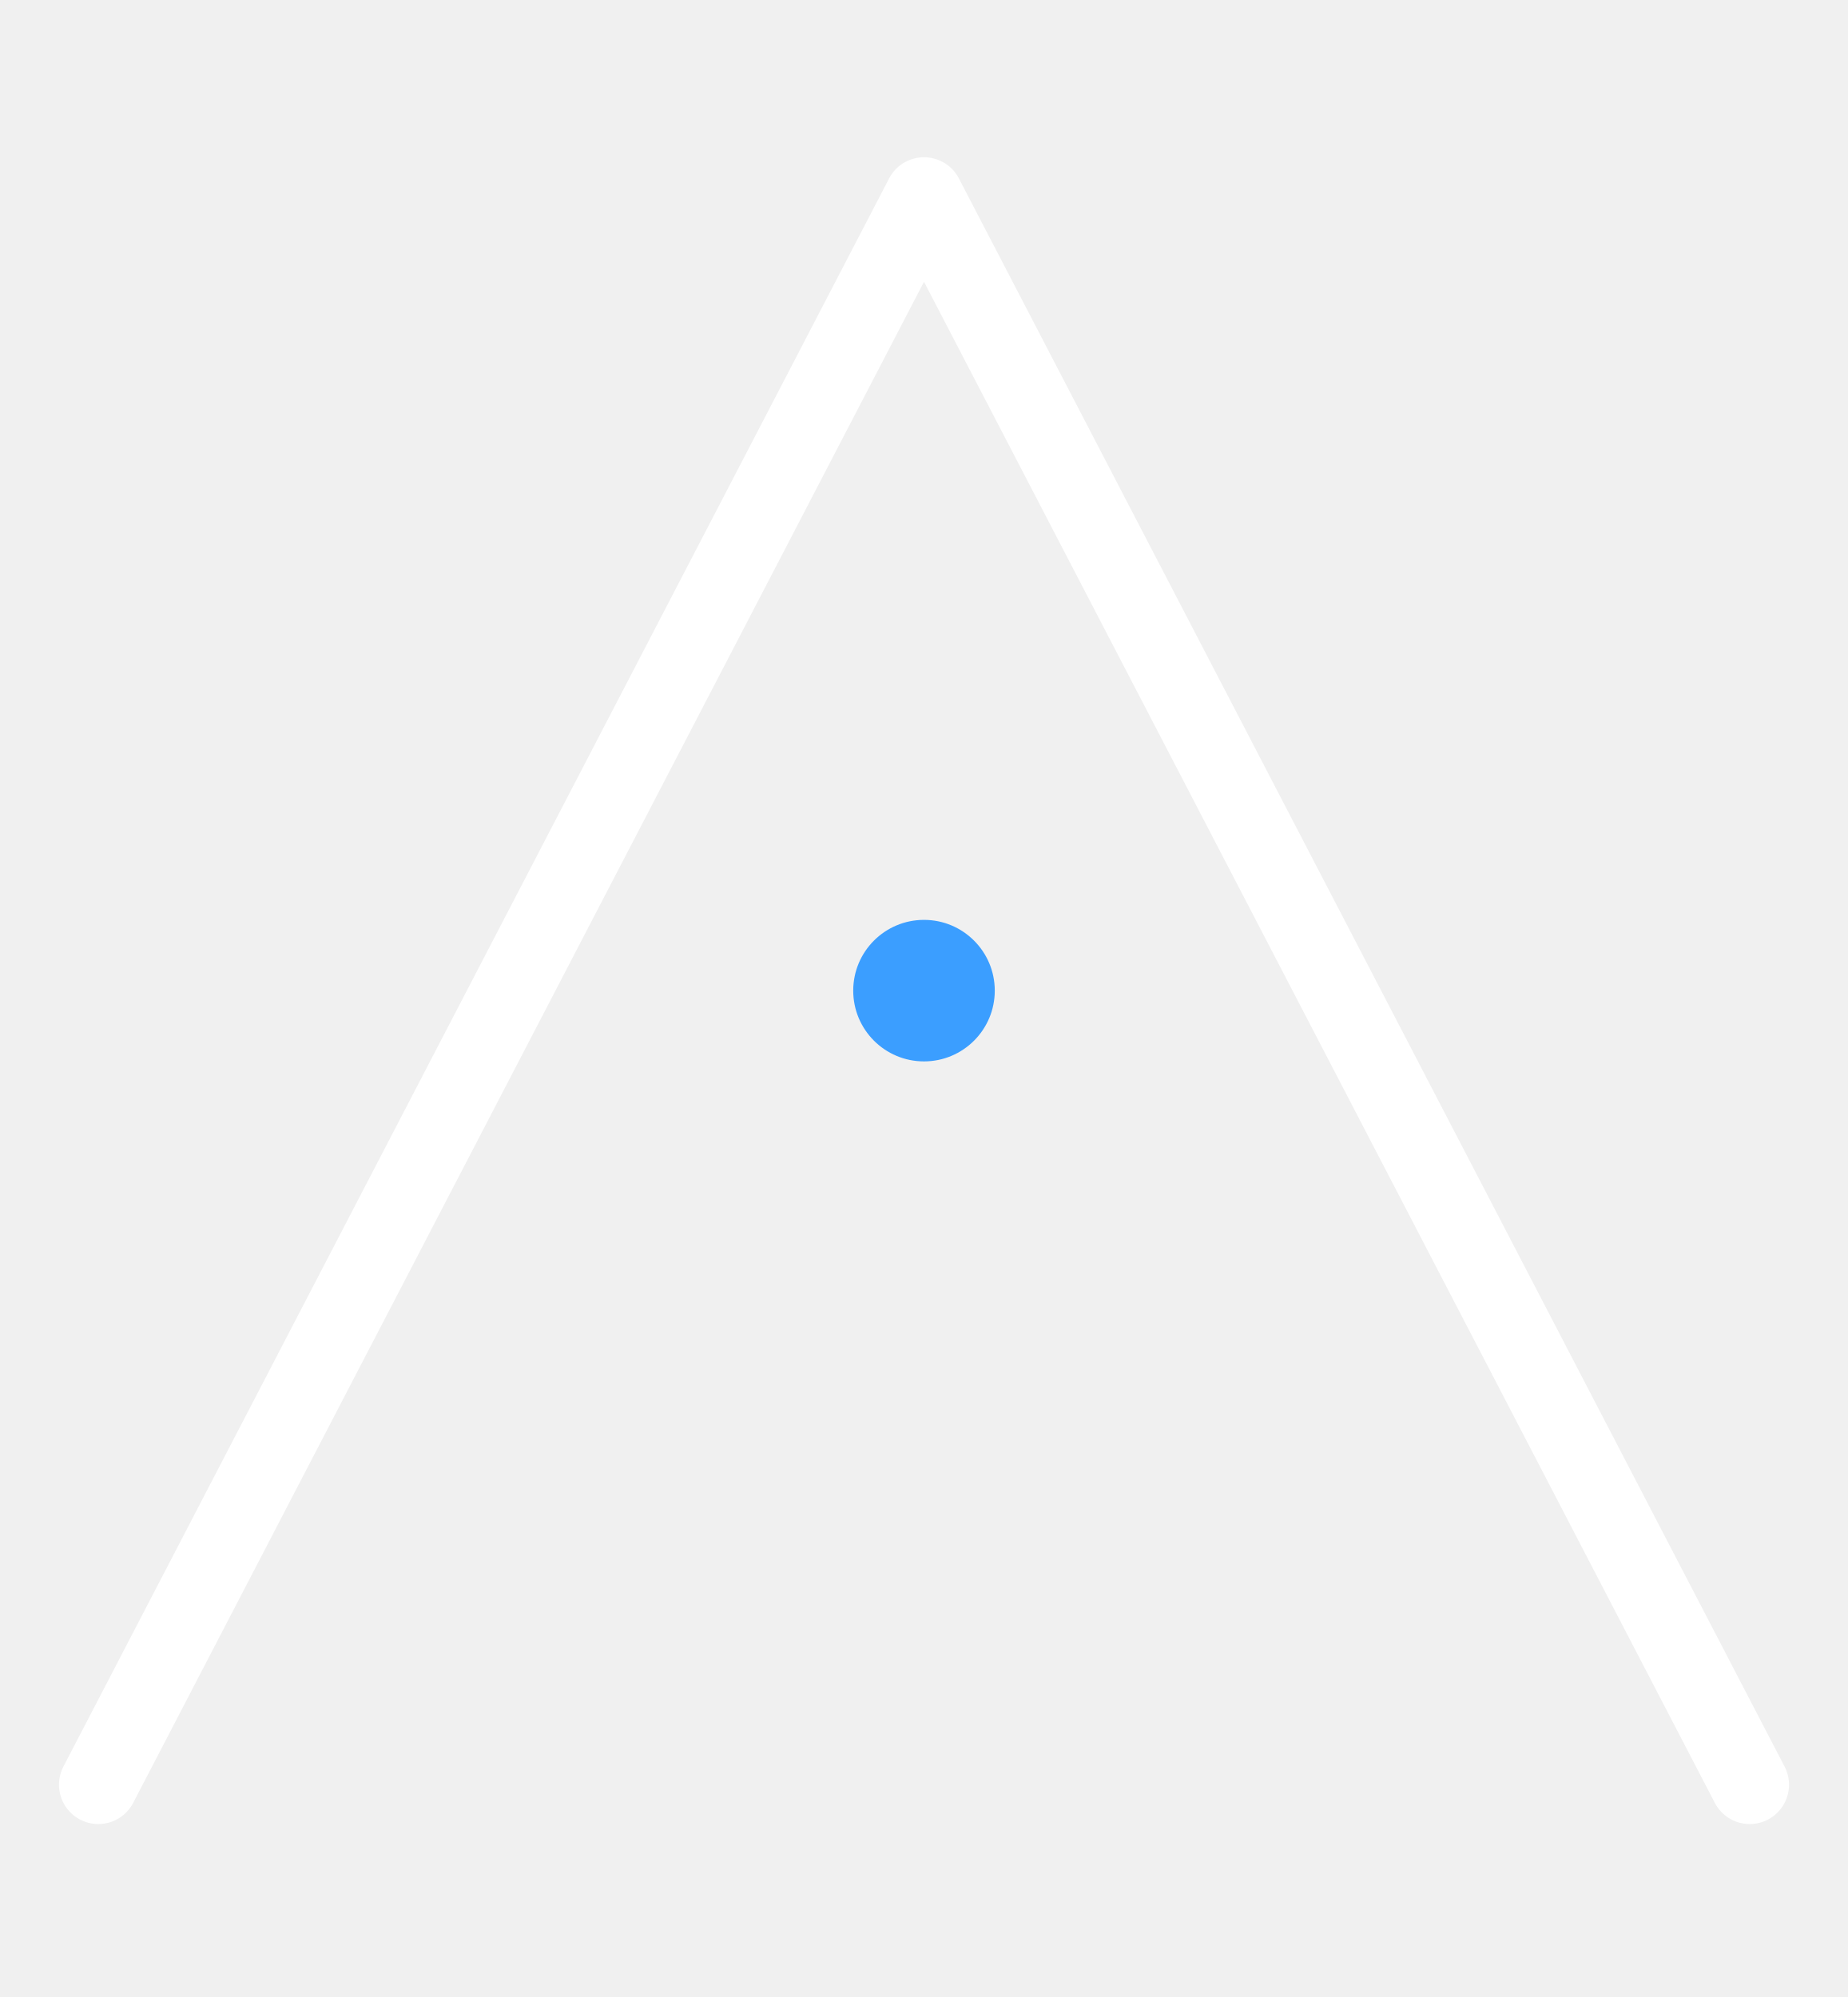
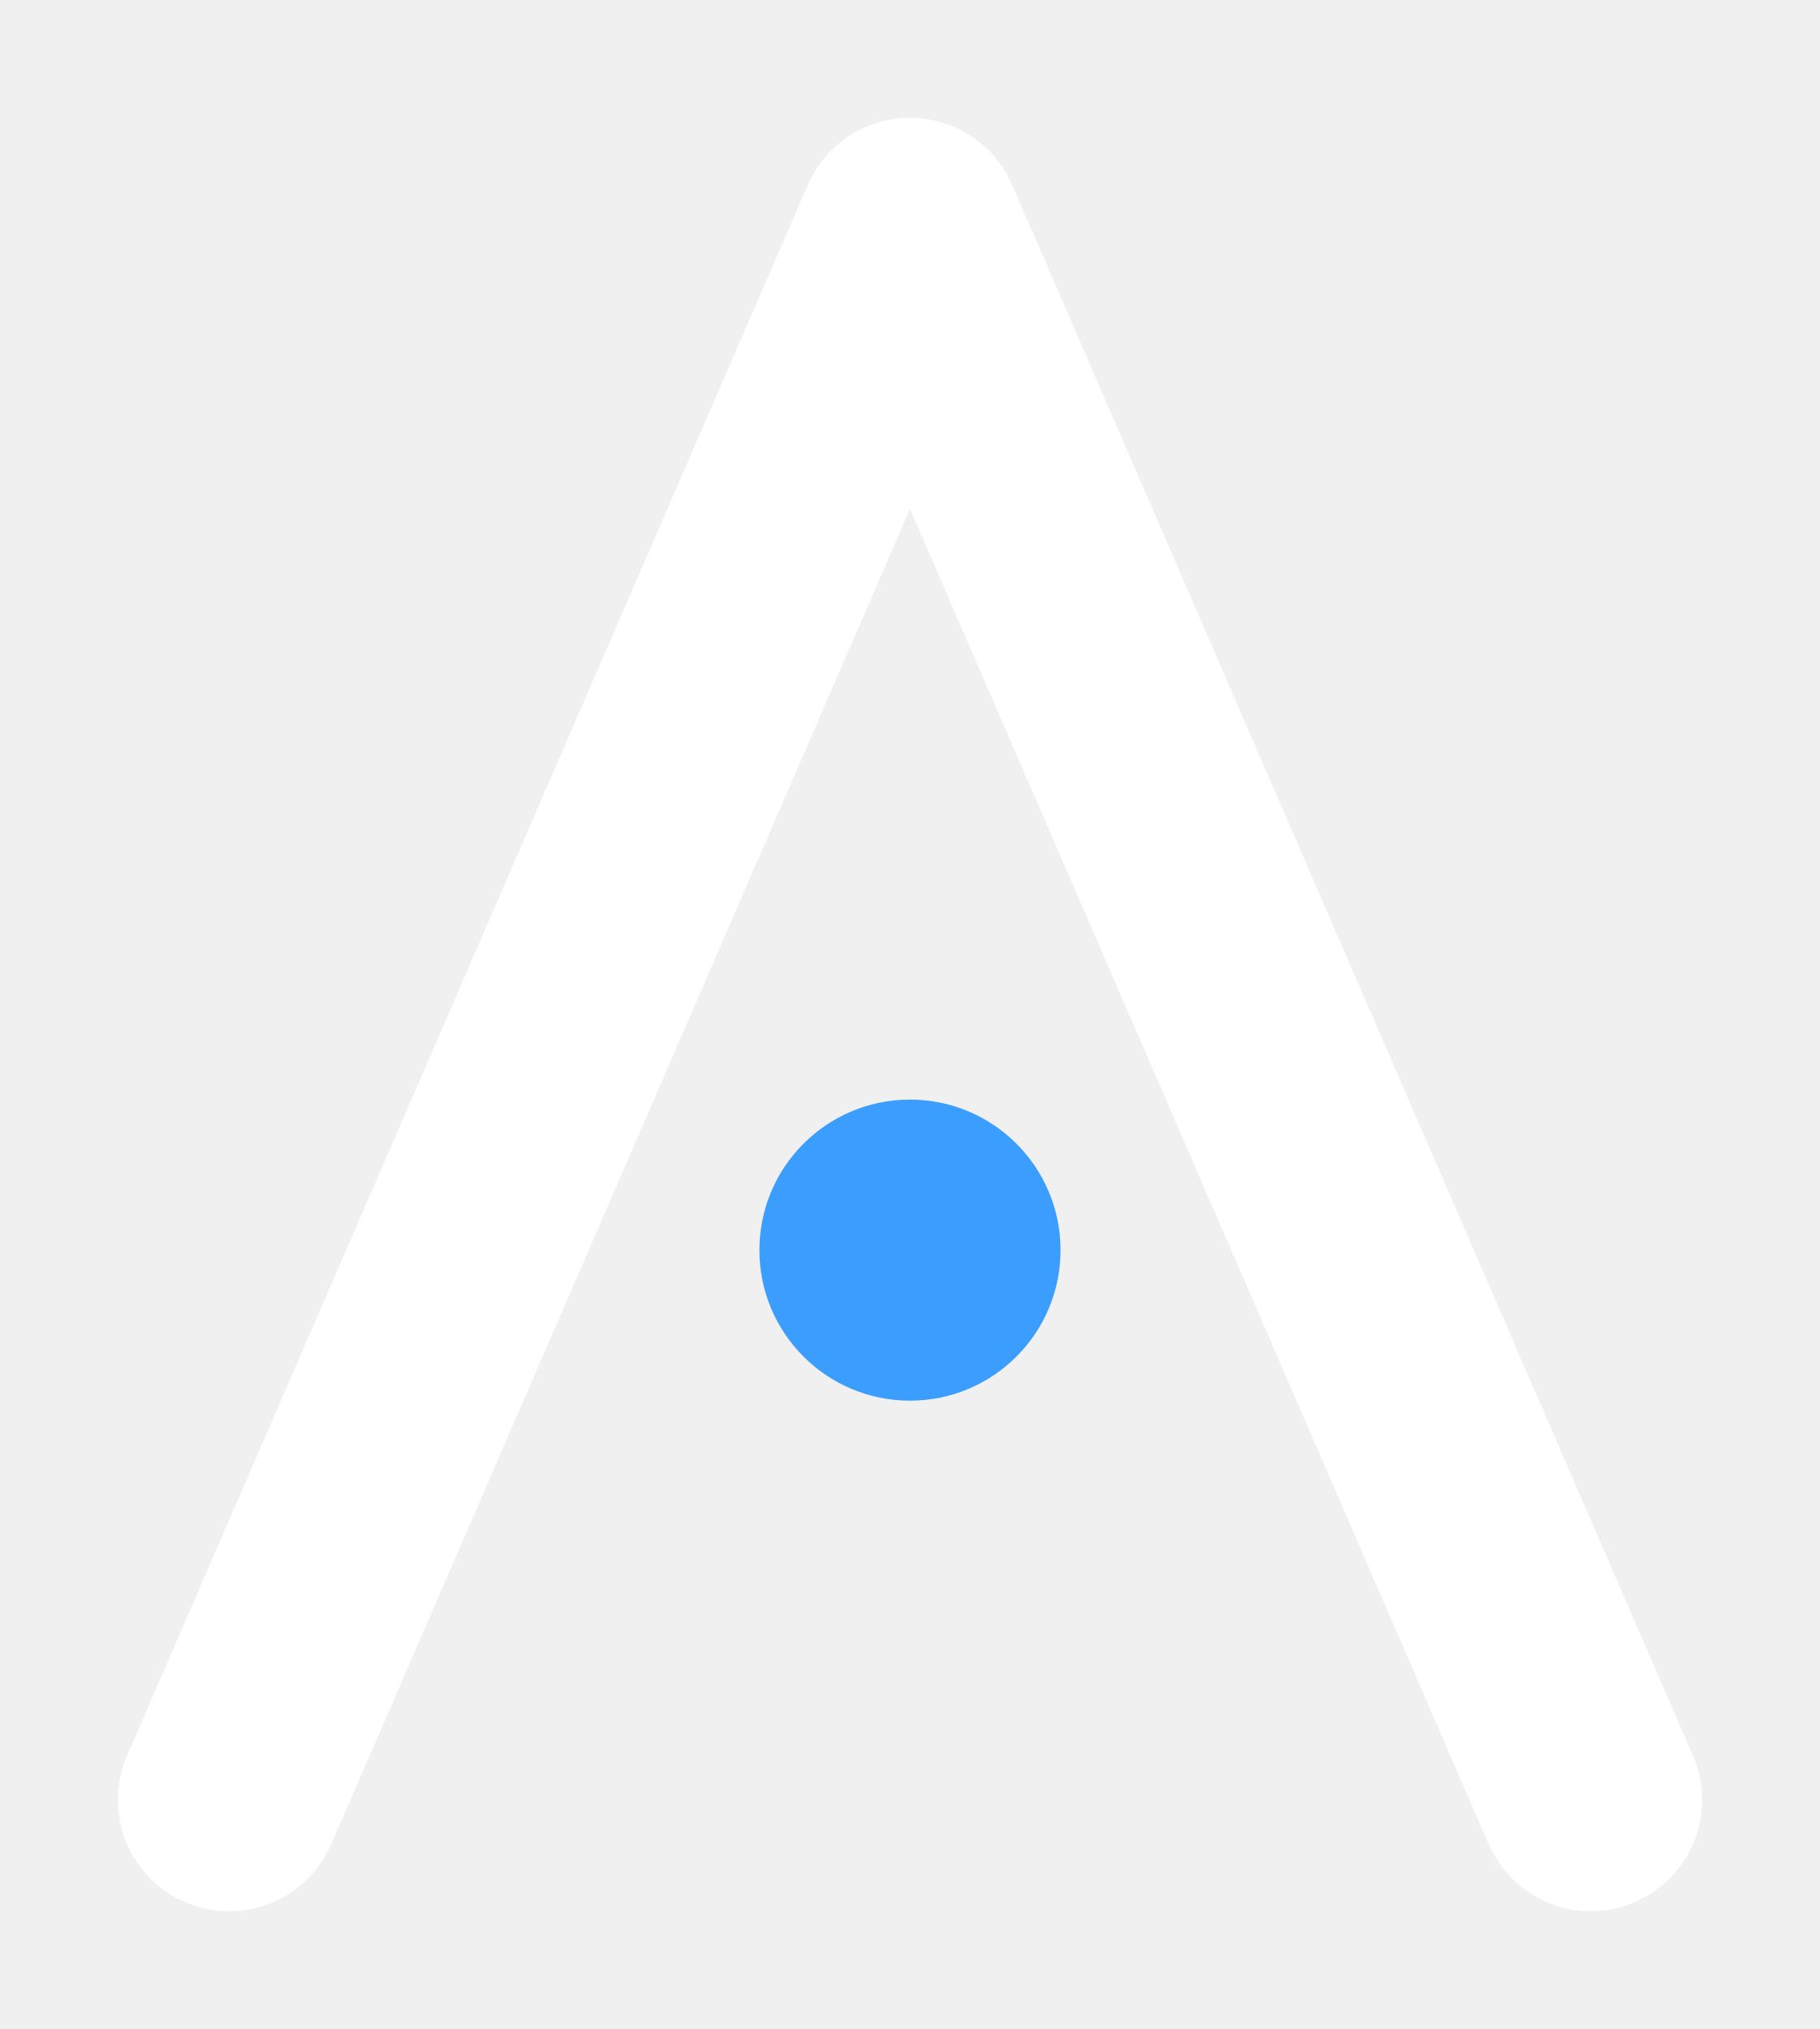
- <svg xmlns="http://www.w3.org/2000/svg" viewBox="0 0 470 508" role="img" aria-label="AC Digital">
+ <svg xmlns="http://www.w3.org/2000/svg" viewBox="61 47 278 310" role="img" aria-label="AC Digital">
  <style>.ac-glow{animation:acg 2.6s ease-in-out infinite}@keyframes acg{0%,100%{filter:drop-shadow(0 0 .5px #3B9EFF)}50%{filter:drop-shadow(0 0 8px #3B9EFF)}}@media(prefers-reduced-motion:reduce){.ac-glow{animation:none;filter:drop-shadow(0 0 7px #3B9EFF)}}@media print{.ac-glow{animation:none;filter:drop-shadow(0 0 7px #3B9EFF)}}</style>
-   <path d="M 25 454 L 235 50 L 445 454" fill="none" stroke="#FFFFFF" stroke-width="20" stroke-linecap="round" stroke-linejoin="round" />
-   <circle class="ac-glow" cx="235" cy="252" r="18" fill="#3B9EFF" />
+   <path d="M 96 322 L 200 82 L 304 322" fill="none" stroke="#FFFFFF" stroke-width="34" stroke-linecap="round" stroke-linejoin="round" />
+   <circle class="ac-glow" cx="200" cy="238" r="23" fill="#3B9EFF" />
</svg>
